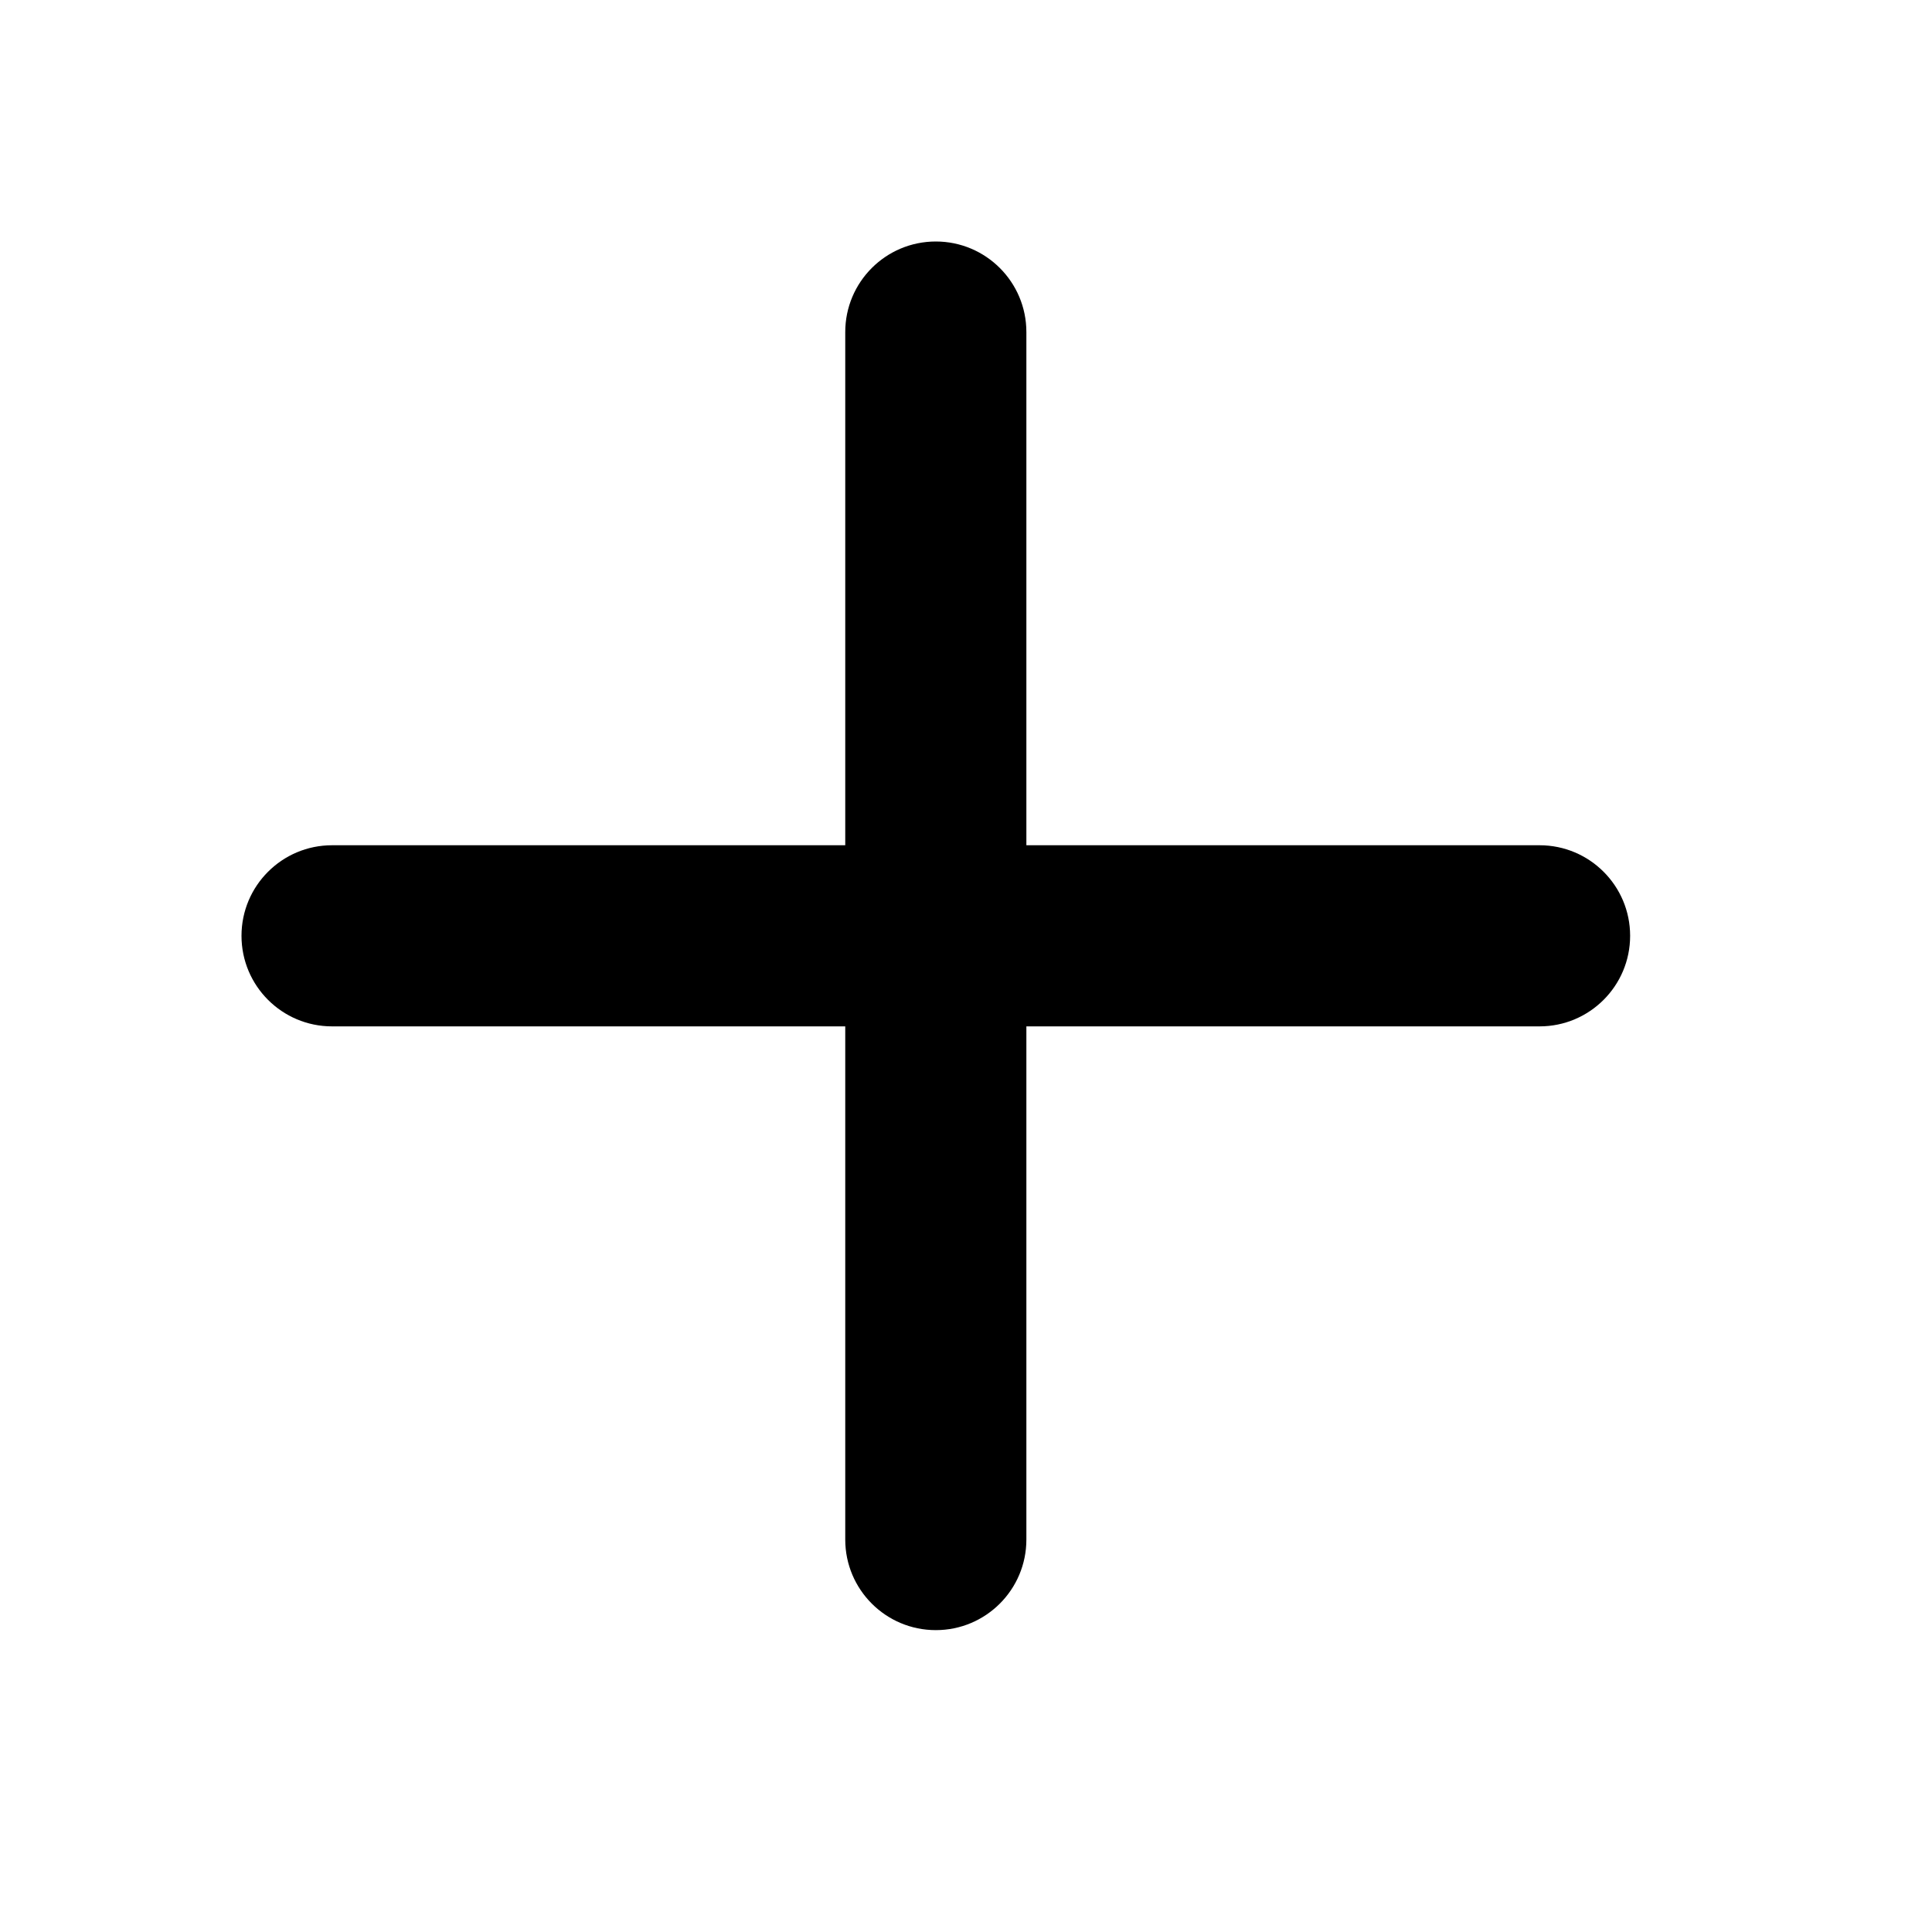
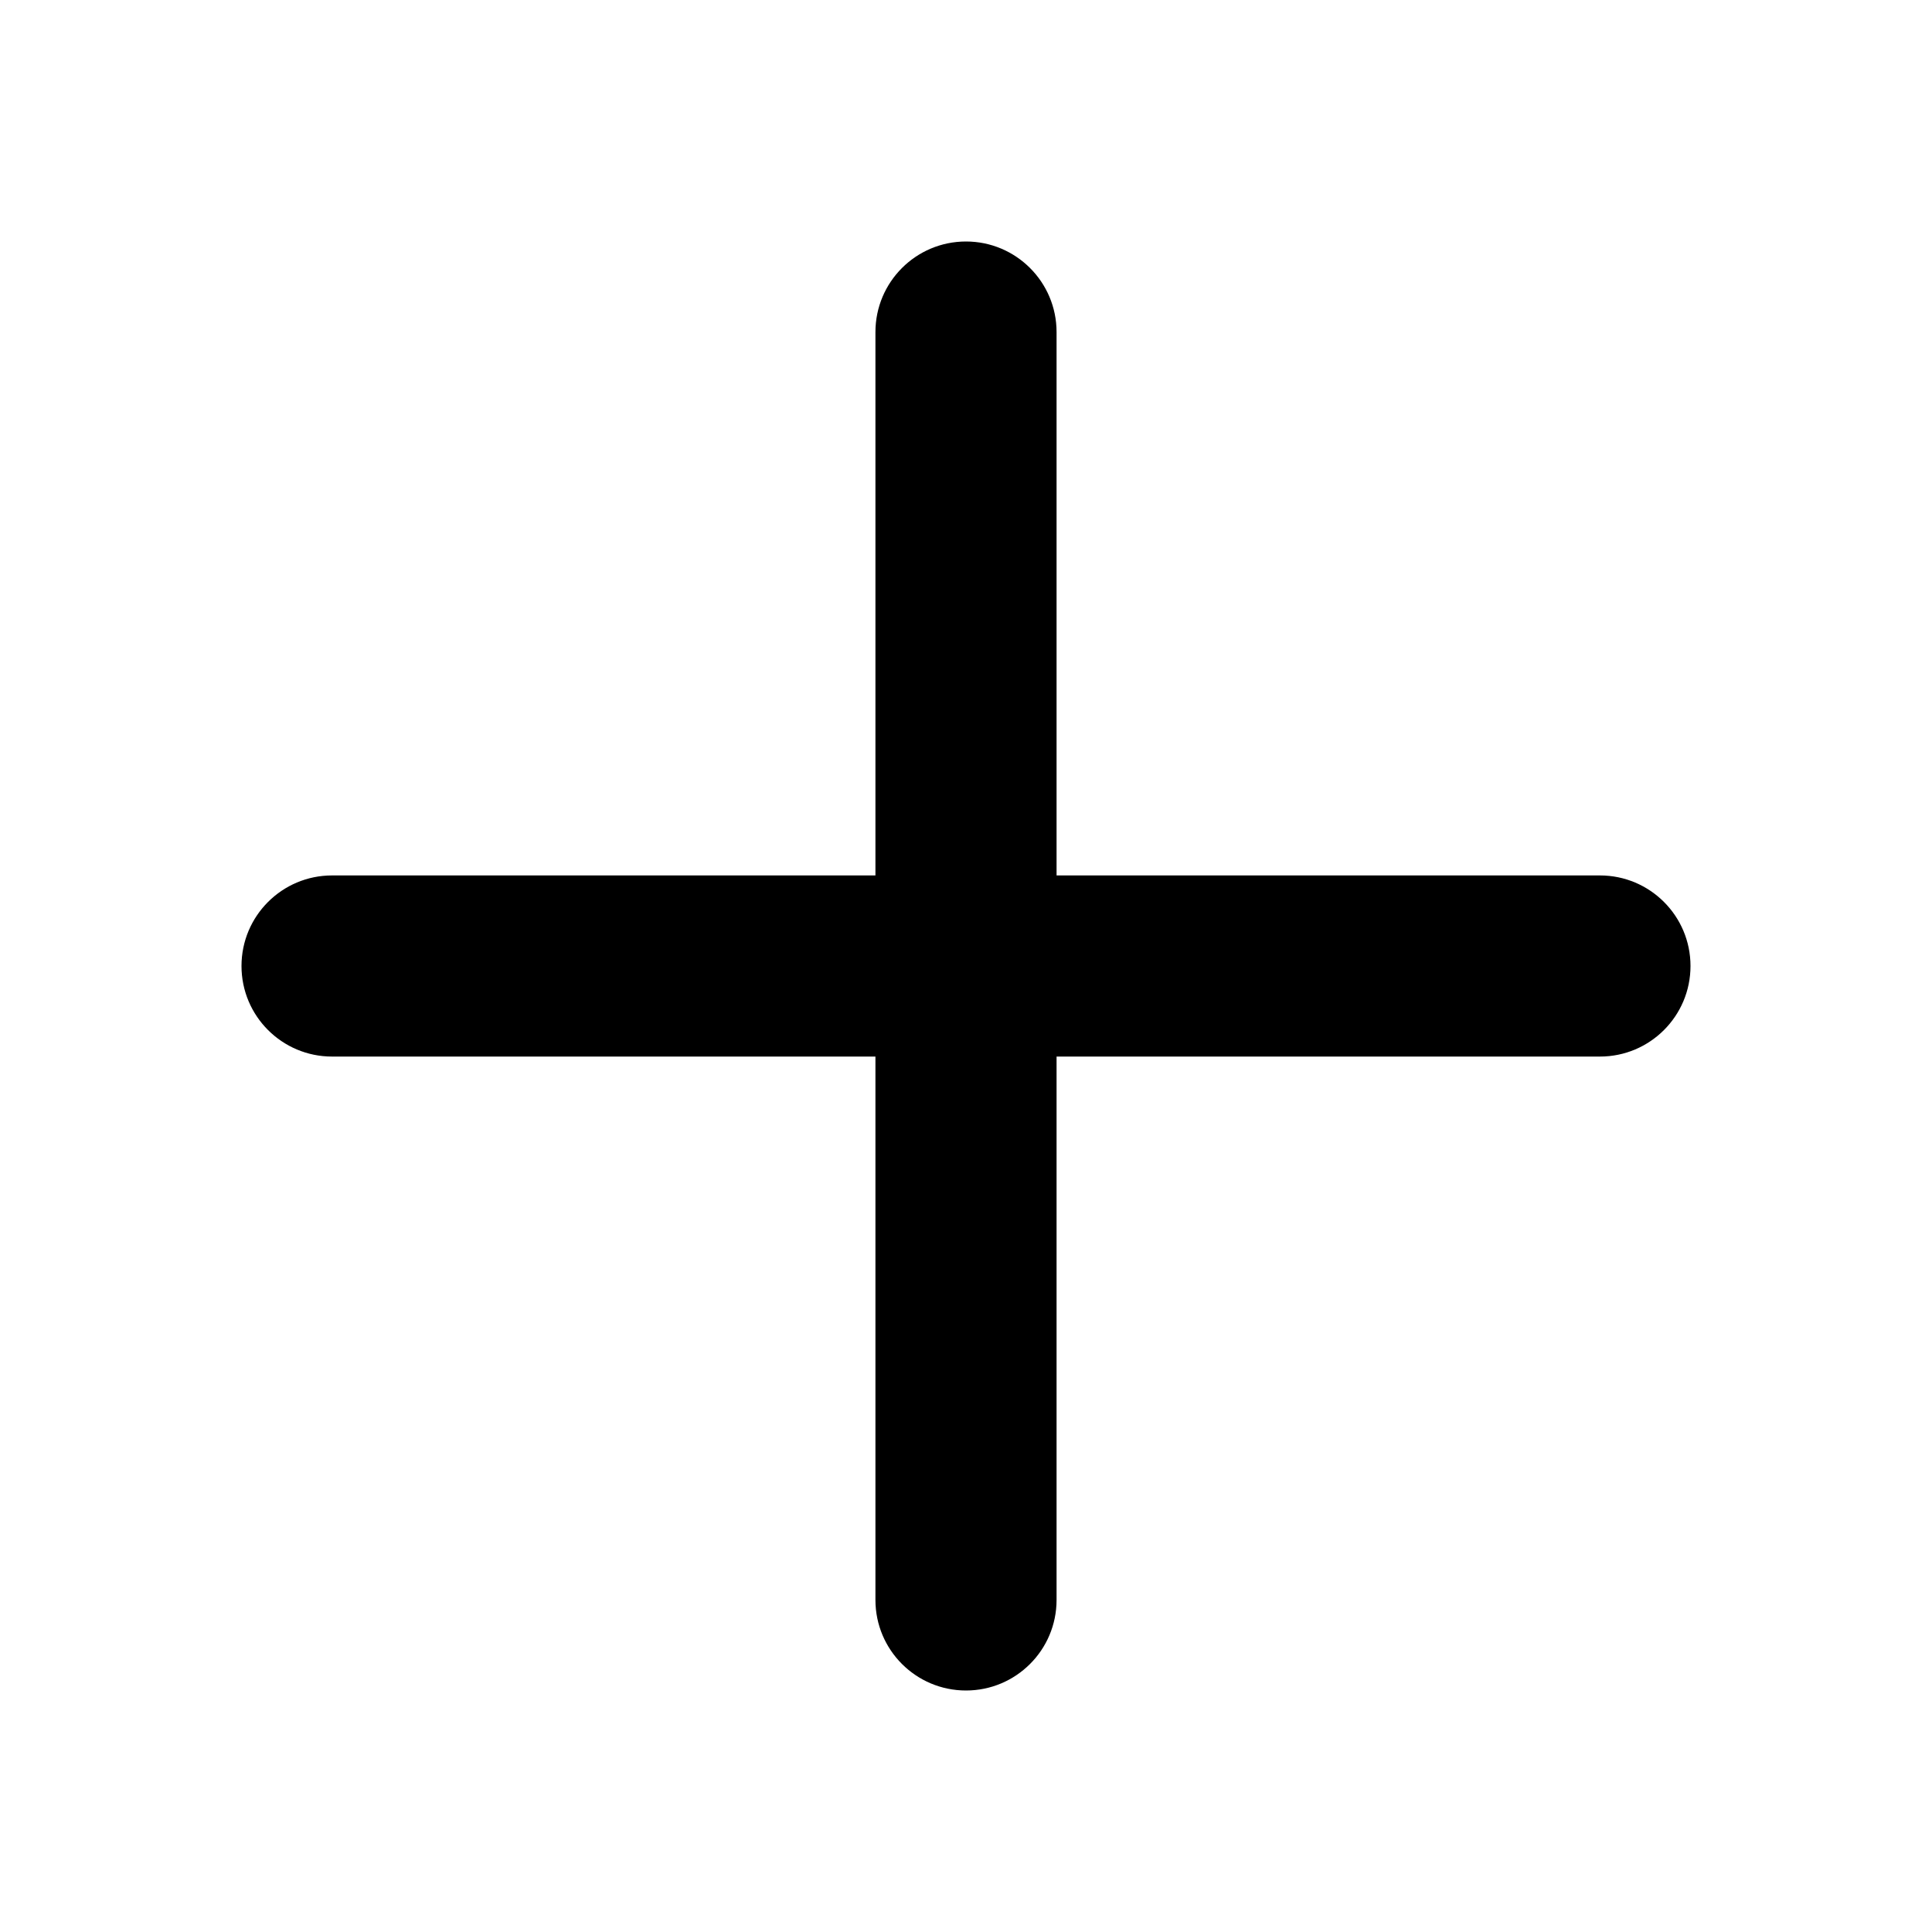
<svg xmlns="http://www.w3.org/2000/svg" viewBox="0 0 16 16">
-   <path fill-rule="evenodd" d="M7.75 2a.75.75 0 01.75.75V7h4.25a.75.75 0 110 1.5H8.5v4.25a.75.75 0 11-1.5 0V8.5H2.75a.75.75 0 010-1.5H7V2.75A.75.75 0 017.75 2z" />
+   <path fill-rule="evenodd" d="M8 2a.75.75 0 01.75.75v4.5h4.5a.75.75 0 010 1.5h-4.5v4.5a.75.75 0 01-1.5 0v-4.5h-4.5a.75.75 0 010-1.5h4.5v-4.5A.75.75 0 018 2z" />
</svg>
